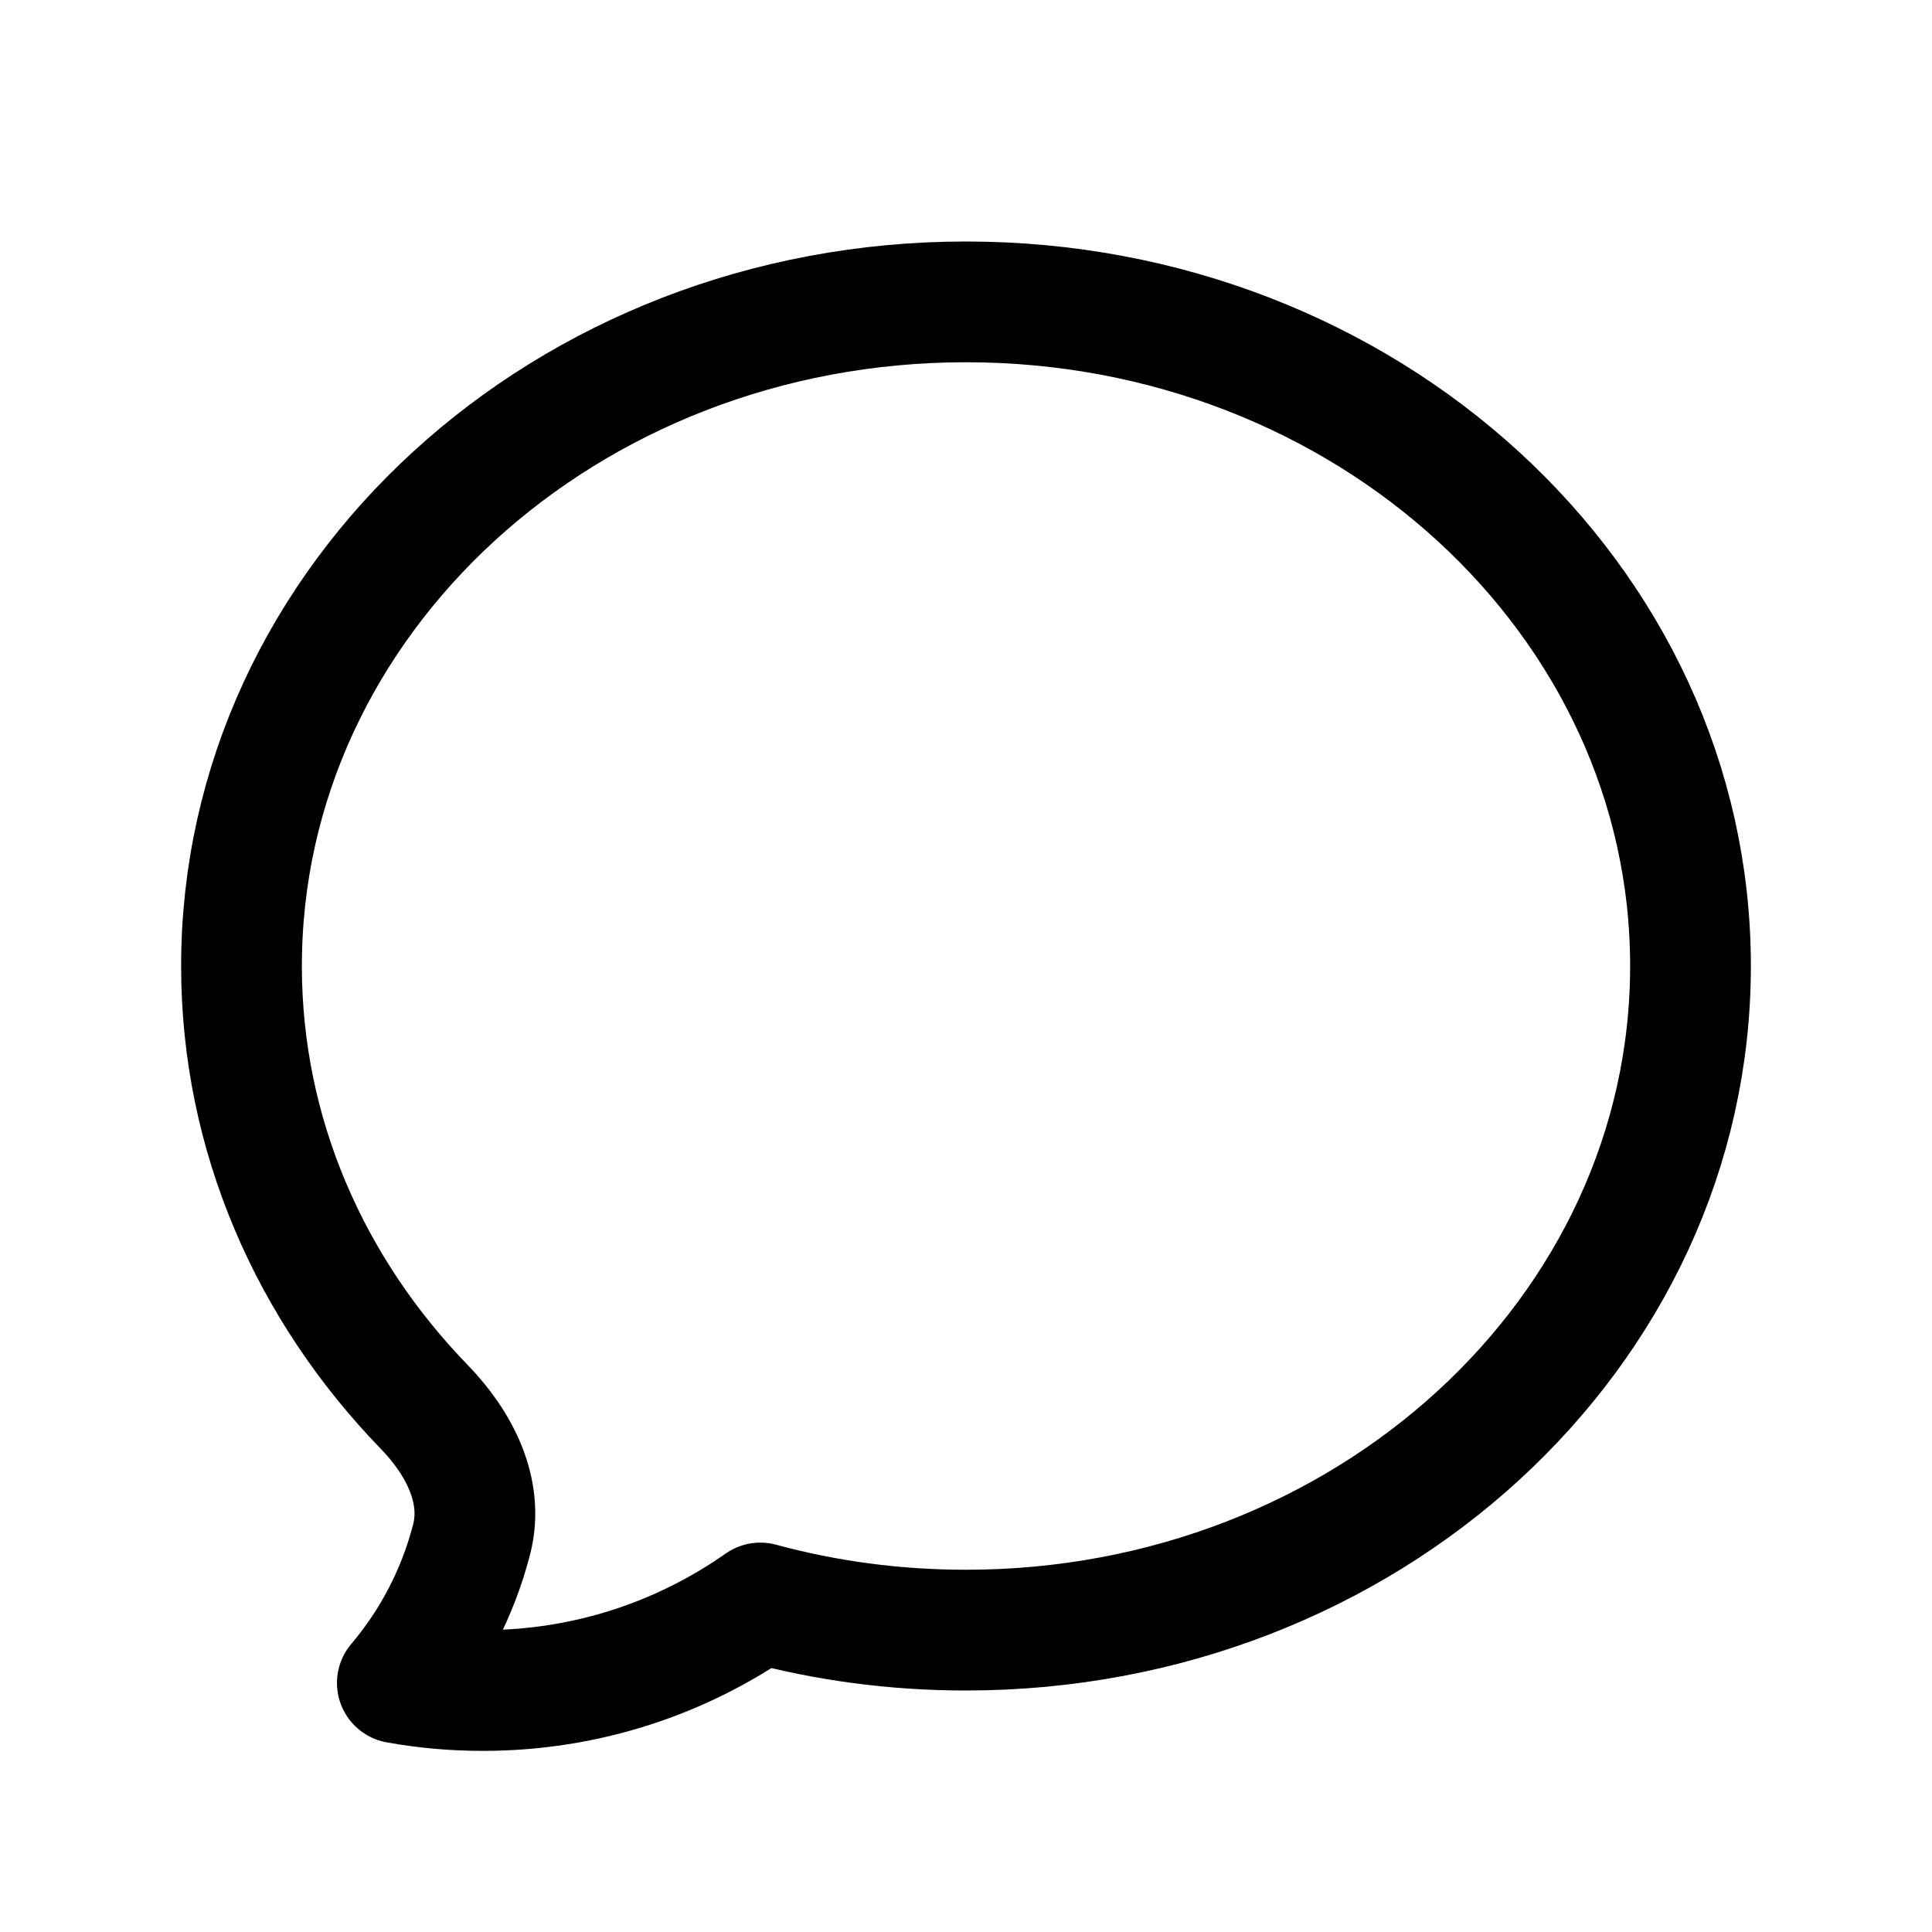
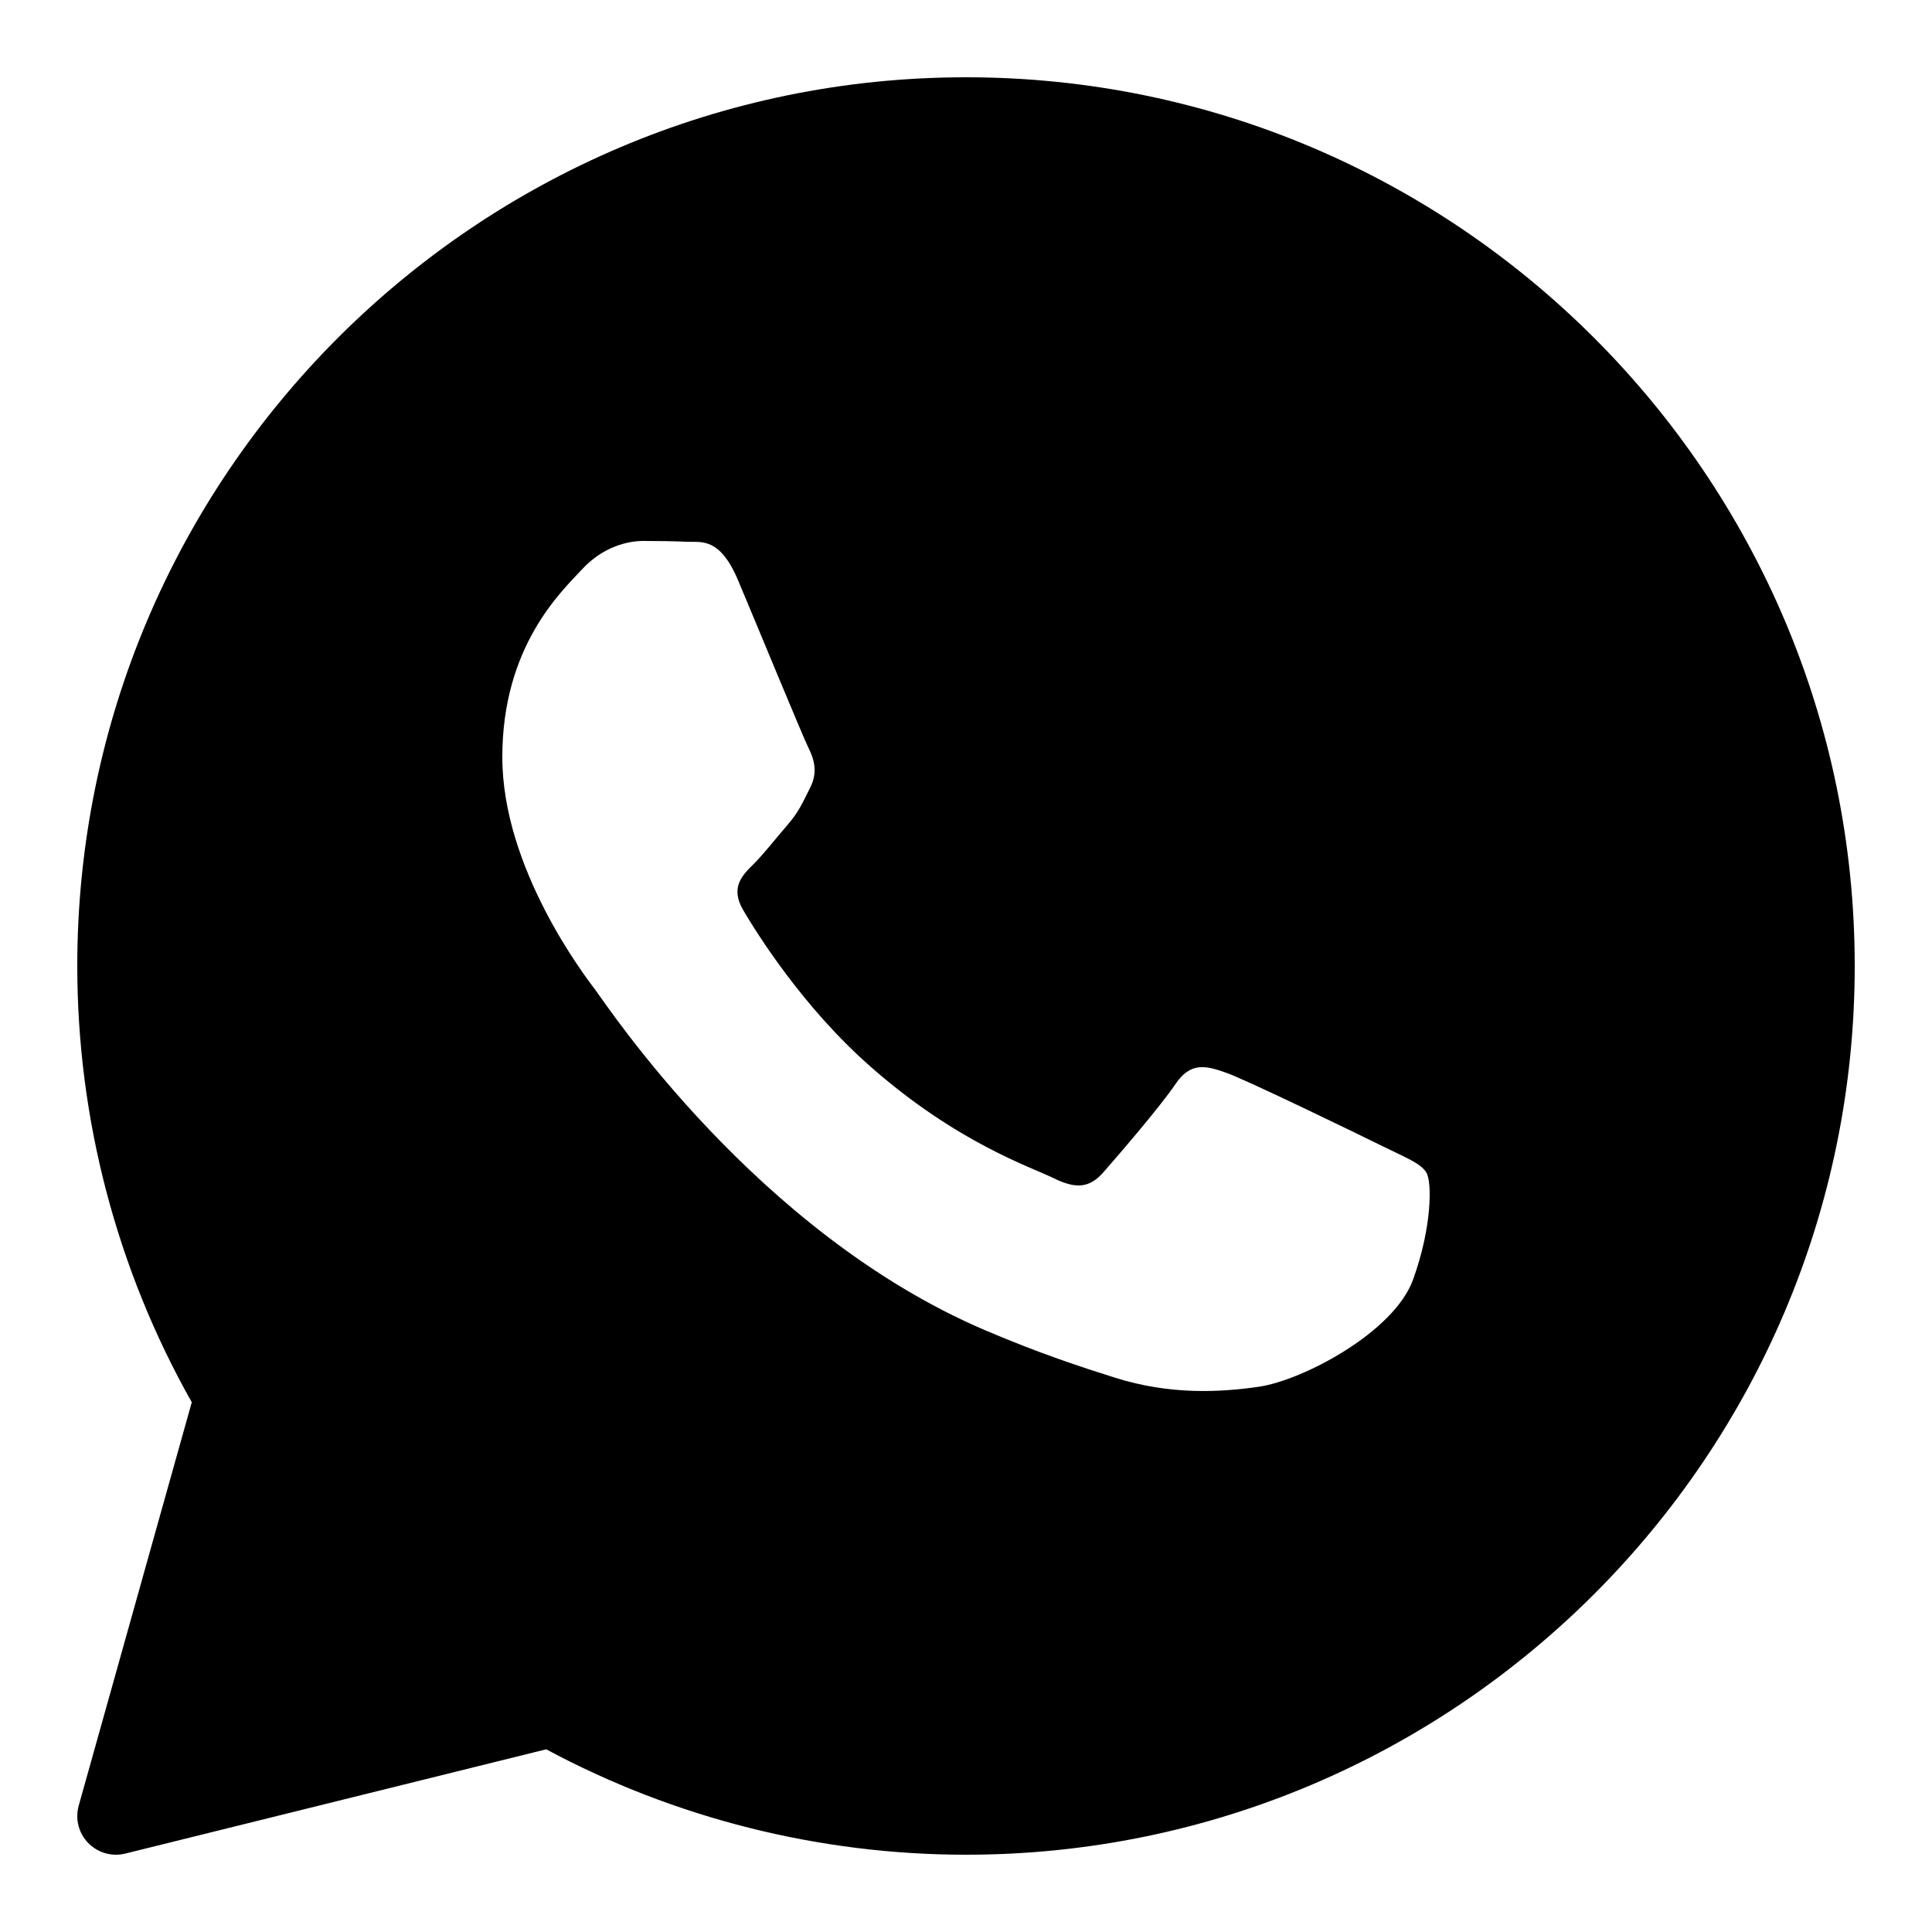
- <svg xmlns="http://www.w3.org/2000/svg" fill="none" viewBox="0 0 24 24" stroke-width="1.5" stroke="currentColor" class="size-6">
-   <path stroke-linecap="round" stroke-linejoin="round" d="M12 20.25c4.97 0 9-3.694 9-8.25s-4.03-8.25-9-8.25S3 7.444 3 12c0 2.104.859 4.023 2.273 5.48.432.447.74 1.04.586 1.641a4.483 4.483 0 0 1-.923 1.785A5.969 5.969 0 0 0 6 21c1.282 0 2.47-.402 3.445-1.087.81.22 1.668.337 2.555.337Z" />
+ <svg xmlns="http://www.w3.org/2000/svg" x="0px" y="0px" width="100" height="100" viewBox="0 0 50 50">
+   <path d="M25,2C12.318,2,2,12.318,2,25c0,3.96,1.023,7.854,2.963,11.29L2.037,46.73c-0.096,0.343-0.003,0.711,0.245,0.966 C2.473,47.893,2.733,48,3,48c0.08,0,0.161-0.01,0.24-0.029l10.896-2.699C17.463,47.058,21.21,48,25,48c12.682,0,23-10.318,23-23 S37.682,2,25,2z M36.57,33.116c-0.492,1.362-2.852,2.605-3.986,2.772c-1.018,0.149-2.306,0.213-3.72-0.231 c-0.857-0.27-1.957-0.628-3.366-1.229c-5.923-2.526-9.791-8.415-10.087-8.804C15.116,25.235,13,22.463,13,19.594 s1.525-4.28,2.067-4.864c0.542-0.584,1.181-0.73,1.575-0.73s0.787,0.005,1.132,0.021c0.363,0.018,0.85-0.137,1.329,1.001 c0.492,1.168,1.673,4.037,1.819,4.33c0.148,0.292,0.246,0.633,0.05,1.022c-0.196,0.389-0.294,0.632-0.59,0.973 s-0.62,0.76-0.886,1.022c-0.296,0.291-0.603,0.606-0.259,1.19c0.344,0.584,1.529,2.493,3.285,4.039 c2.255,1.986,4.158,2.602,4.748,2.894c0.59,0.292,0.935,0.243,1.279-0.146c0.344-0.39,1.476-1.703,1.869-2.286 s0.787-0.487,1.329-0.292c0.542,0.194,3.445,1.604,4.035,1.896c0.59,0.292,0.984,0.438,1.132,0.681 C37.062,30.587,37.062,31.755,36.57,33.116z" />
</svg>
